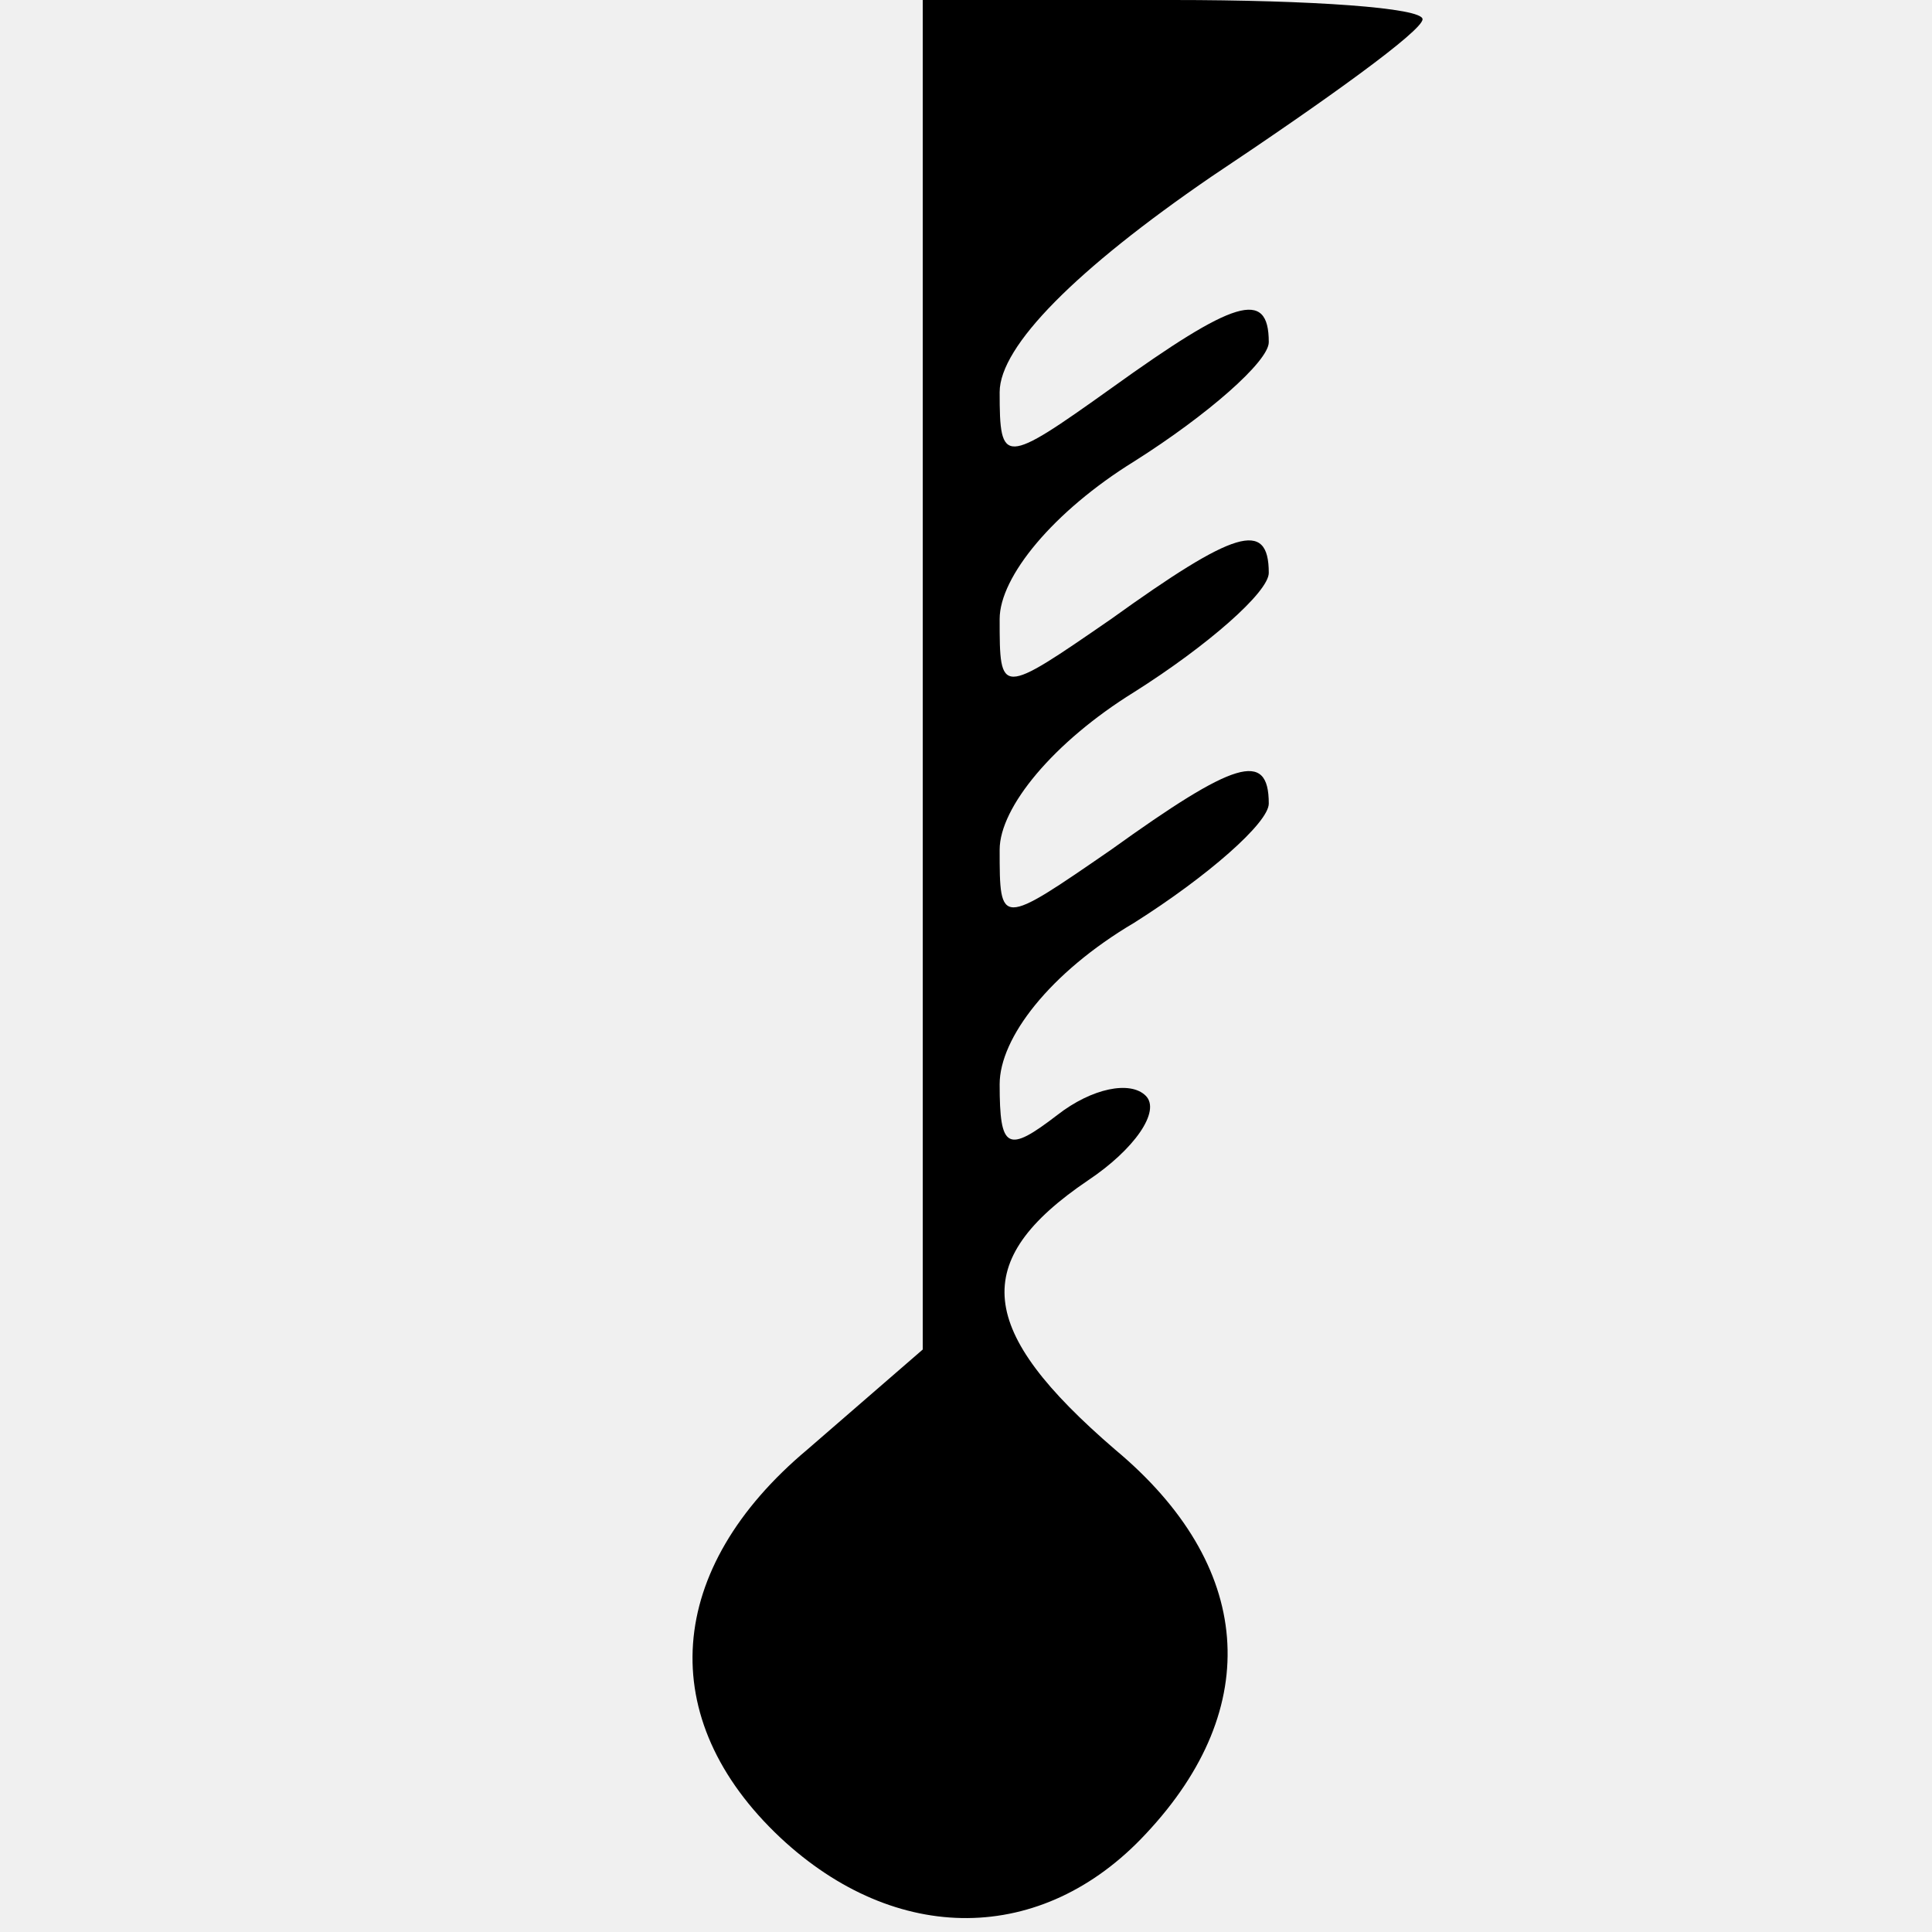
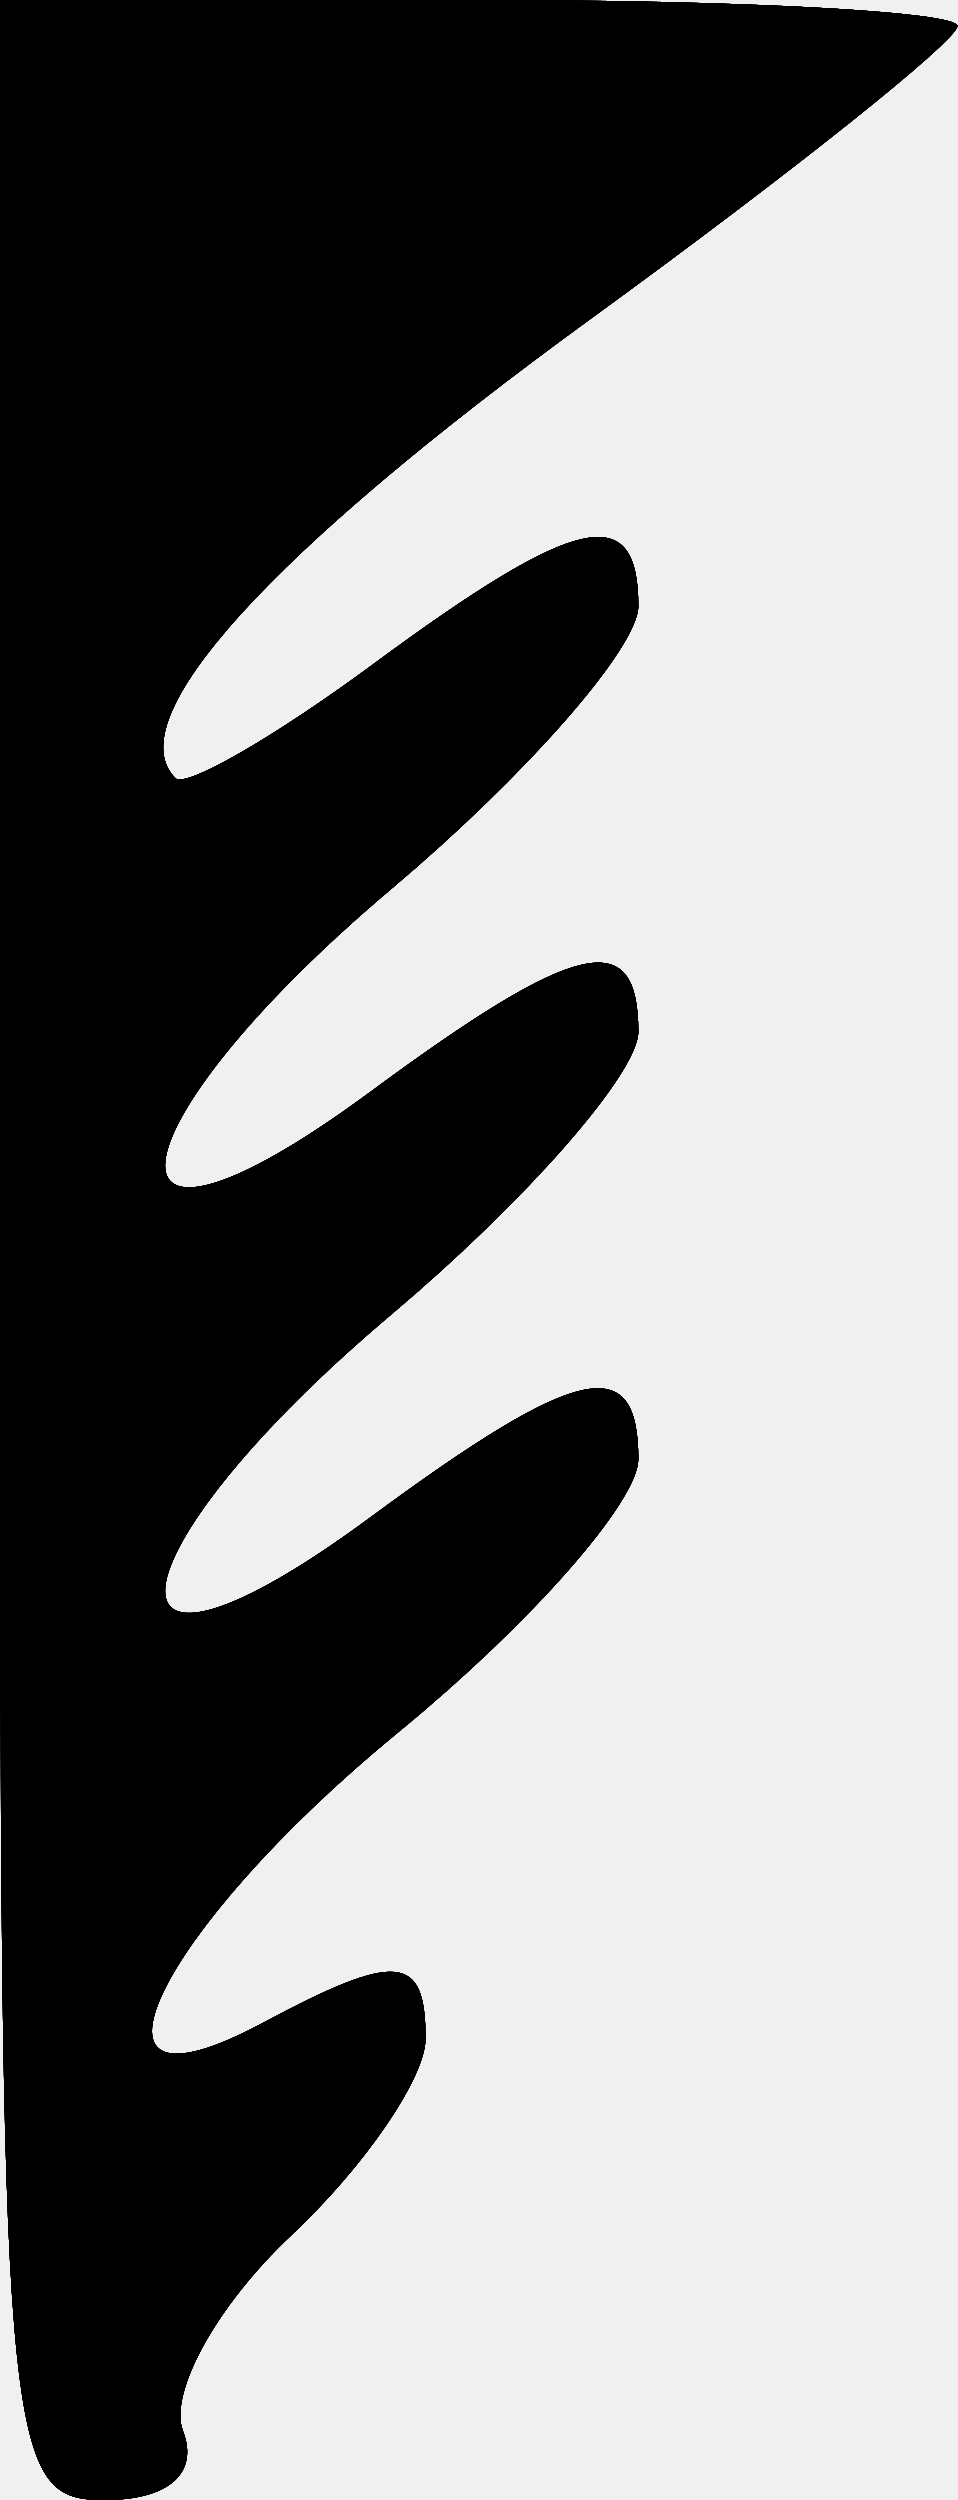
- <svg xmlns="http://www.w3.org/2000/svg" width="67" height="67" viewBox="0 0 67 67" fill="none">
-   <g clip-path="url(#clip0_9_37)">
-     <path d="M40.667 0L32 0L32 23.467L32 46.8L28 50.267C23.067 54.4 22.667 59.6 27.067 63.733C31.067 67.467 36.133 67.467 39.733 63.6C43.867 59.2 43.467 54.267 38.667 50.267C33.867 46.133 33.6 43.733 37.733 40.933C39.333 39.867 40.267 38.533 39.733 38C39.2 37.467 37.867 37.733 36.667 38.667C34.933 40 34.667 39.867 34.667 37.6C34.667 36 36.4 33.733 39.333 32C41.867 30.4 44 28.533 44 27.867C44 26 42.8 26.4 38.533 29.467C34.667 32.133 34.667 32.133 34.667 29.467C34.667 28 36.533 25.733 39.333 24C41.867 22.4 44 20.533 44 19.867C44 18 42.8 18.4 38.533 21.467C34.667 24.133 34.667 24.133 34.667 21.467C34.667 20 36.533 17.733 39.333 16C41.867 14.4 44 12.533 44 11.867C44 10 42.8 10.4 38.533 13.467C34.8 16.133 34.667 16.133 34.667 13.6C34.667 12 37.333 9.333 42 6.133C46 3.467 49.333 1.067 49.333 0.667C49.333 0.267 45.467 0 40.667 0Z" fill="black" />
-   </g>
-   <defs>
-     <clipPath id="clip0_9_37">
-       <rect width="66.667" height="66.667" fill="white" transform="translate(66.6667) rotate(90)" />
-     </clipPath>
-   </defs>
+ <svg xmlns="http://www.w3.org/2000/svg" width="18" height="47" viewBox="0 0 18 47" fill="none">
+   <path fill-rule="evenodd" clip-rule="evenodd" d="M0 23.5C0 46.208 0.066 47 1.969 47C3.171 47 3.743 46.495 3.439 45.702C3.165 44.988 4.079 43.335 5.471 42.028C6.862 40.721 8 39.055 8 38.326C8 36.729 7.469 36.679 4.934 38.035C1.133 40.069 2.879 36.34 7.5 32.554C9.975 30.525 12 28.221 12 27.433C12 25.396 10.874 25.642 6.955 28.533C1.593 32.489 1.927 29.294 7.355 24.712C9.91 22.556 12 20.164 12 19.396C12 17.397 10.856 17.655 6.955 20.533C1.593 24.489 1.927 21.294 7.355 16.712C9.91 14.556 12 12.164 12 11.396C12 9.404 10.857 9.654 7.016 12.488C5.161 13.857 3.488 14.821 3.298 14.631C2.205 13.539 5.035 10.408 11.106 5.992C14.898 3.234 18 0.758 18 0.489C18 0.22 13.95 0 9 0H0V23.5Z" fill="black" />
+   <path fill-rule="evenodd" clip-rule="evenodd" d="M0 23.5C0 46.208 0.066 47 1.969 47C3.171 47 3.743 46.495 3.439 45.702C3.165 44.988 4.079 43.335 5.471 42.028C6.862 40.721 8 39.055 8 38.326C8 36.729 7.469 36.679 4.934 38.035C1.133 40.069 2.879 36.34 7.5 32.554C9.975 30.525 12 28.221 12 27.433C12 25.396 10.874 25.642 6.955 28.533C1.593 32.489 1.927 29.294 7.355 24.712C9.91 22.556 12 20.164 12 19.396C12 17.397 10.856 17.655 6.955 20.533C1.593 24.489 1.927 21.294 7.355 16.712C9.91 14.556 12 12.164 12 11.396C12 9.404 10.857 9.654 7.016 12.488C5.161 13.857 3.488 14.821 3.298 14.631C2.205 13.539 5.035 10.408 11.106 5.992C14.898 3.234 18 0.758 18 0.489C18 0.22 13.95 0 9 0H0V23.5Z" fill="black" />
+   <path fill-rule="evenodd" clip-rule="evenodd" d="M0 23.5C0 46.208 0.066 47 1.969 47C3.171 47 3.743 46.495 3.439 45.702C3.165 44.988 4.079 43.335 5.471 42.028C6.862 40.721 8 39.055 8 38.326C8 36.729 7.469 36.679 4.934 38.035C1.133 40.069 2.879 36.34 7.5 32.554C9.975 30.525 12 28.221 12 27.433C12 25.396 10.874 25.642 6.955 28.533C1.593 32.489 1.927 29.294 7.355 24.712C9.91 22.556 12 20.164 12 19.396C12 17.397 10.856 17.655 6.955 20.533C1.593 24.489 1.927 21.294 7.355 16.712C9.91 14.556 12 12.164 12 11.396C12 9.404 10.857 9.654 7.016 12.488C5.161 13.857 3.488 14.821 3.298 14.631C2.205 13.539 5.035 10.408 11.106 5.992C14.898 3.234 18 0.758 18 0.489C18 0.22 13.95 0 9 0H0V23.5Z" fill="black" />
+   <path fill-rule="evenodd" clip-rule="evenodd" d="M0 23.5C0 46.208 0.066 47 1.969 47C3.171 47 3.743 46.495 3.439 45.702C3.165 44.988 4.079 43.335 5.471 42.028C6.862 40.721 8 39.055 8 38.326C8 36.729 7.469 36.679 4.934 38.035C1.133 40.069 2.879 36.34 7.5 32.554C9.975 30.525 12 28.221 12 27.433C12 25.396 10.874 25.642 6.955 28.533C1.593 32.489 1.927 29.294 7.355 24.712C9.91 22.556 12 20.164 12 19.396C12 17.397 10.856 17.655 6.955 20.533C1.593 24.489 1.927 21.294 7.355 16.712C9.91 14.556 12 12.164 12 11.396C12 9.404 10.857 9.654 7.016 12.488C5.161 13.857 3.488 14.821 3.298 14.631C2.205 13.539 5.035 10.408 11.106 5.992C14.898 3.234 18 0.758 18 0.489C18 0.22 13.95 0 9 0H0V23.5Z" fill="black" />
+   <path fill-rule="evenodd" clip-rule="evenodd" d="M0 23.5C0 46.208 0.066 47 1.969 47C3.171 47 3.743 46.495 3.439 45.702C3.165 44.988 4.079 43.335 5.471 42.028C6.862 40.721 8 39.055 8 38.326C8 36.729 7.469 36.679 4.934 38.035C1.133 40.069 2.879 36.34 7.5 32.554C9.975 30.525 12 28.221 12 27.433C12 25.396 10.874 25.642 6.955 28.533C1.593 32.489 1.927 29.294 7.355 24.712C9.91 22.556 12 20.164 12 19.396C12 17.397 10.856 17.655 6.955 20.533C1.593 24.489 1.927 21.294 7.355 16.712C9.91 14.556 12 12.164 12 11.396C12 9.404 10.857 9.654 7.016 12.488C5.161 13.857 3.488 14.821 3.298 14.631C2.205 13.539 5.035 10.408 11.106 5.992C14.898 3.234 18 0.758 18 0.489C18 0.22 13.95 0 9 0H0V23.5Z" fill="black" />
+   <path fill-rule="evenodd" clip-rule="evenodd" d="M0 23.5C0 46.208 0.066 47 1.969 47C3.171 47 3.743 46.495 3.439 45.702C3.165 44.988 4.079 43.335 5.471 42.028C6.862 40.721 8 39.055 8 38.326C8 36.729 7.469 36.679 4.934 38.035C1.133 40.069 2.879 36.34 7.5 32.554C9.975 30.525 12 28.221 12 27.433C12 25.396 10.874 25.642 6.955 28.533C1.593 32.489 1.927 29.294 7.355 24.712C9.91 22.556 12 20.164 12 19.396C12 17.397 10.856 17.655 6.955 20.533C1.593 24.489 1.927 21.294 7.355 16.712C9.91 14.556 12 12.164 12 11.396C12 9.404 10.857 9.654 7.016 12.488C5.161 13.857 3.488 14.821 3.298 14.631C2.205 13.539 5.035 10.408 11.106 5.992C14.898 3.234 18 0.758 18 0.489C18 0.22 13.95 0 9 0H0V23.5Z" fill="black" />
+   <path fill-rule="evenodd" clip-rule="evenodd" d="M0 23.5C0 46.208 0.066 47 1.969 47C3.171 47 3.743 46.495 3.439 45.702C3.165 44.988 4.079 43.335 5.471 42.028C6.862 40.721 8 39.055 8 38.326C8 36.729 7.469 36.679 4.934 38.035C1.133 40.069 2.879 36.34 7.5 32.554C9.975 30.525 12 28.221 12 27.433C12 25.396 10.874 25.642 6.955 28.533C1.593 32.489 1.927 29.294 7.355 24.712C9.91 22.556 12 20.164 12 19.396C12 17.397 10.856 17.655 6.955 20.533C1.593 24.489 1.927 21.294 7.355 16.712C9.91 14.556 12 12.164 12 11.396C12 9.404 10.857 9.654 7.016 12.488C5.161 13.857 3.488 14.821 3.298 14.631C2.205 13.539 5.035 10.408 11.106 5.992C14.898 3.234 18 0.758 18 0.489C18 0.22 13.95 0 9 0H0V23.5Z" fill="black" />
+   <path fill-rule="evenodd" clip-rule="evenodd" d="M0 23.5C0 46.208 0.066 47 1.969 47C3.171 47 3.743 46.495 3.439 45.702C3.165 44.988 4.079 43.335 5.471 42.028C6.862 40.721 8 39.055 8 38.326C8 36.729 7.469 36.679 4.934 38.035C1.133 40.069 2.879 36.34 7.5 32.554C9.975 30.525 12 28.221 12 27.433C12 25.396 10.874 25.642 6.955 28.533C1.593 32.489 1.927 29.294 7.355 24.712C9.91 22.556 12 20.164 12 19.396C12 17.397 10.856 17.655 6.955 20.533C1.593 24.489 1.927 21.294 7.355 16.712C9.91 14.556 12 12.164 12 11.396C12 9.404 10.857 9.654 7.016 12.488C5.161 13.857 3.488 14.821 3.298 14.631C2.205 13.539 5.035 10.408 11.106 5.992C14.898 3.234 18 0.758 18 0.489C18 0.22 13.95 0 9 0H0V23.5Z" fill="black" />
</svg>
